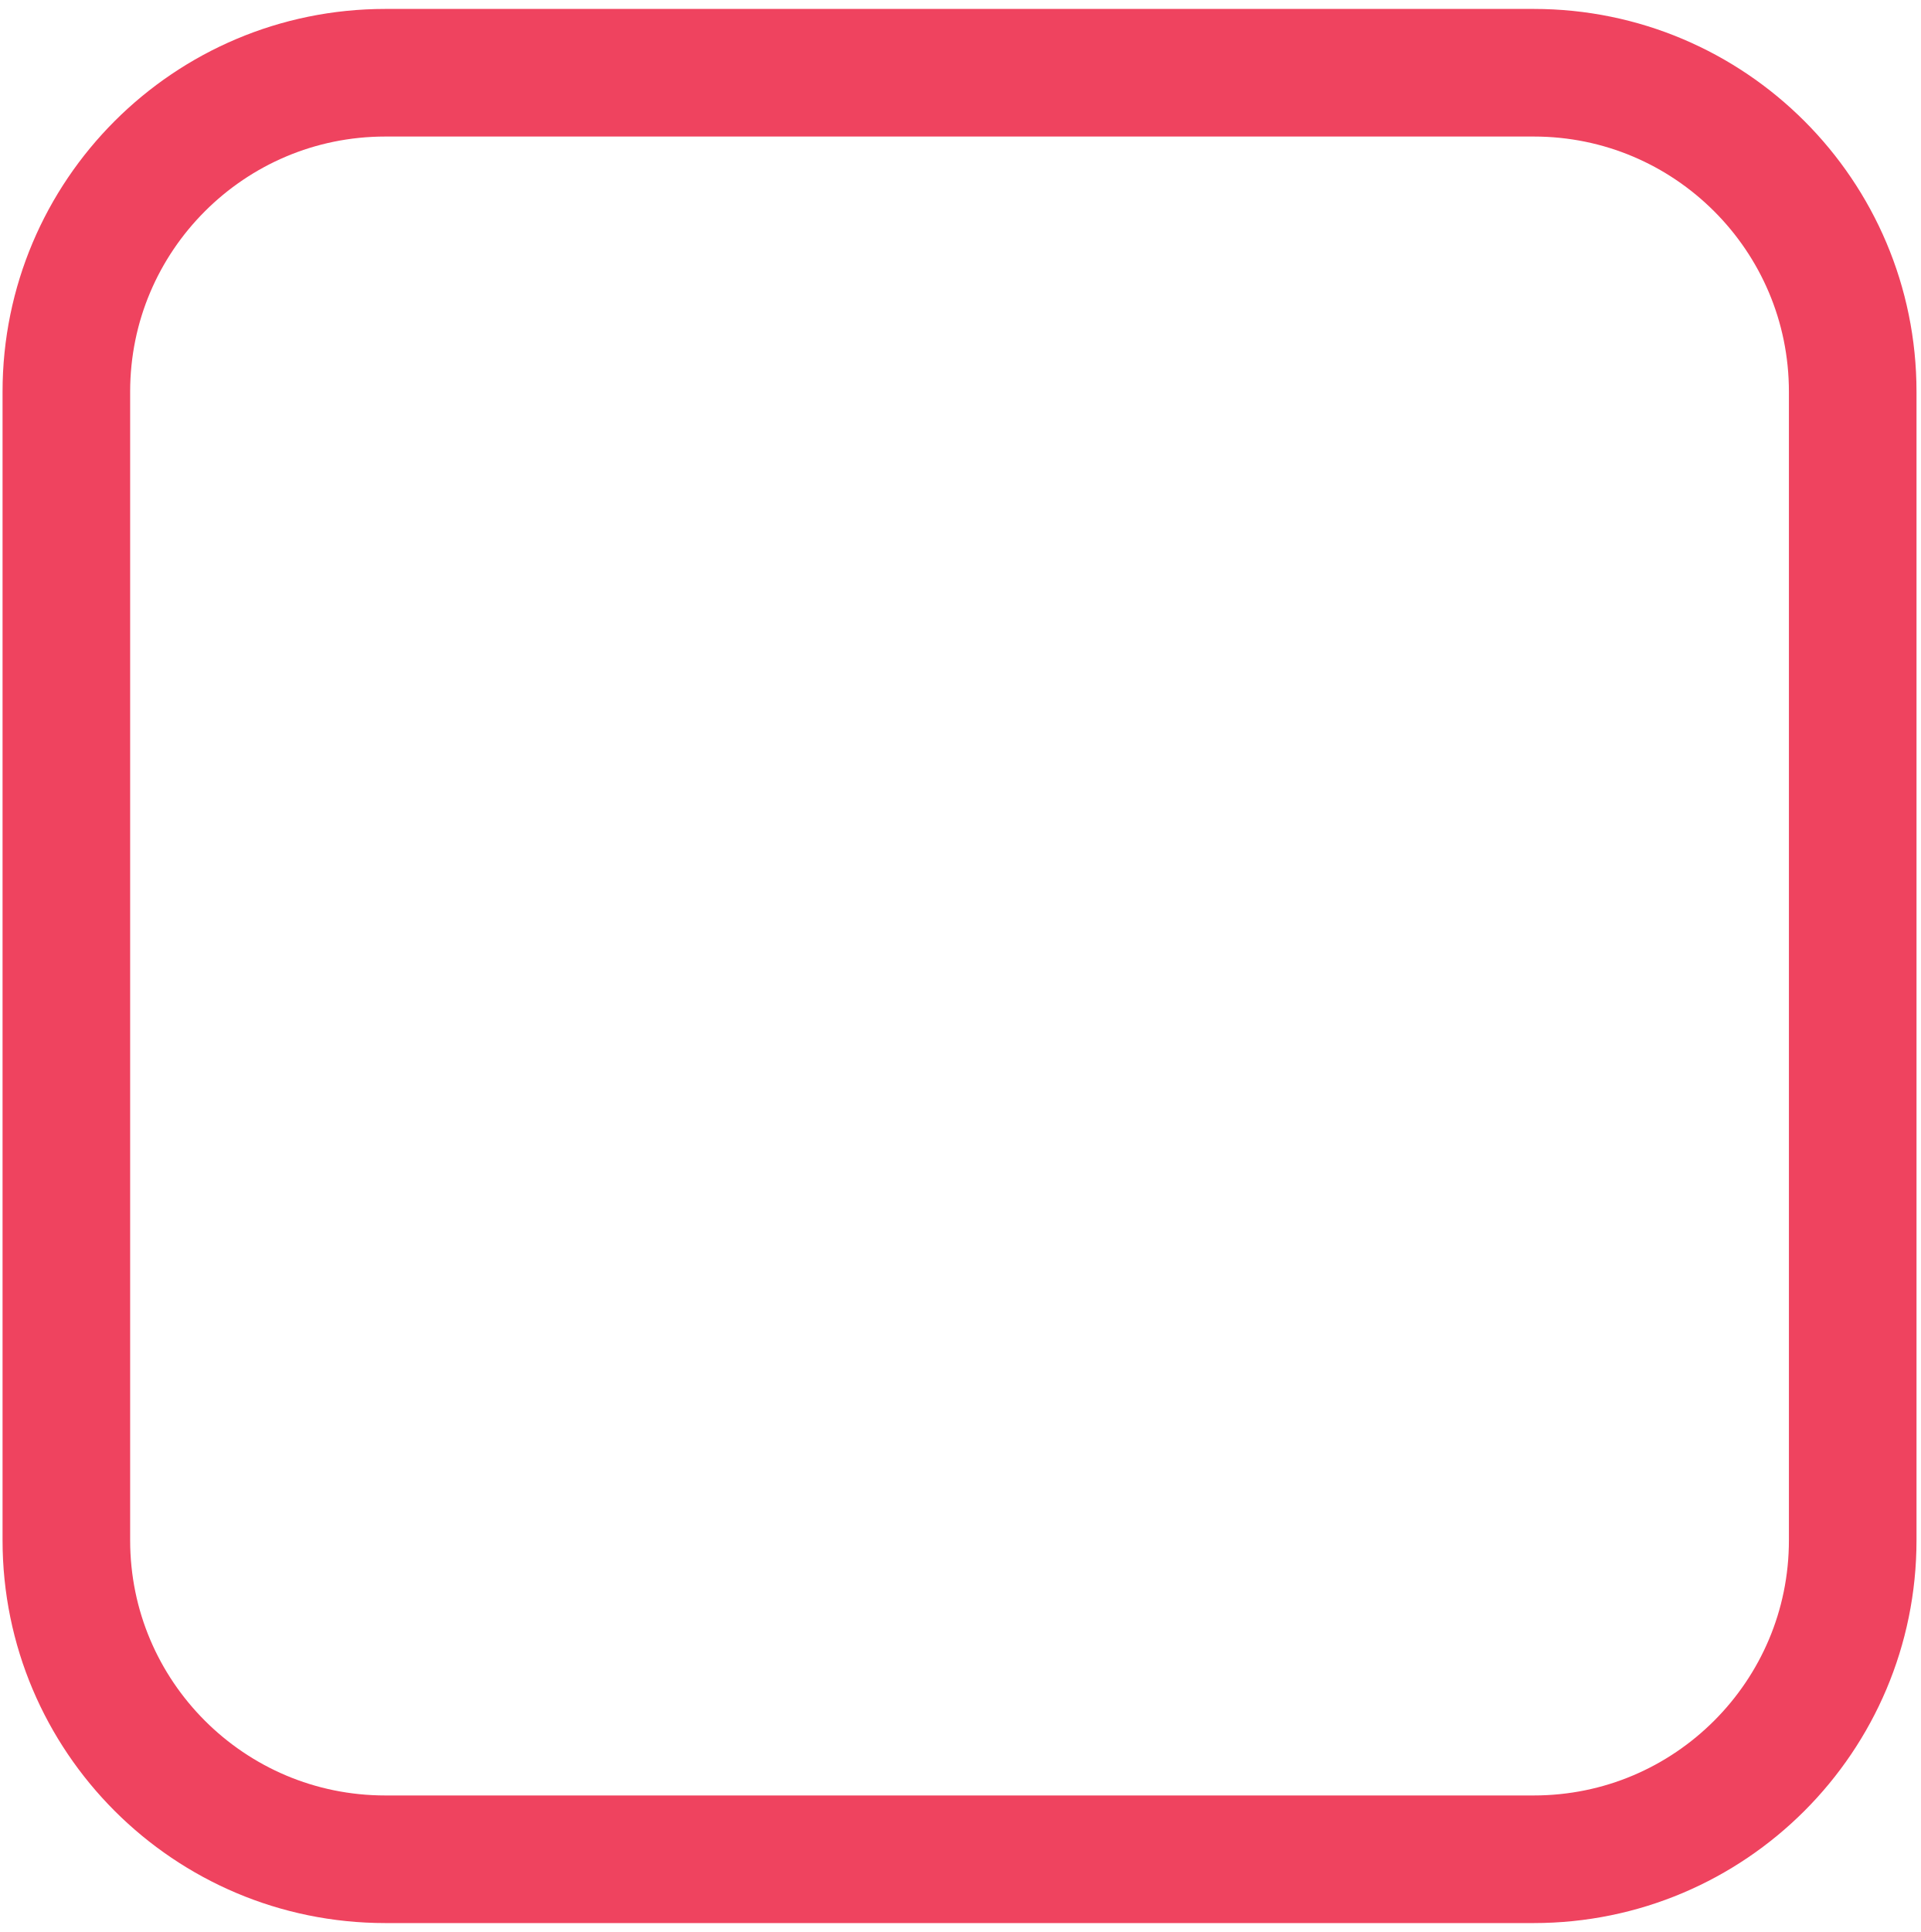
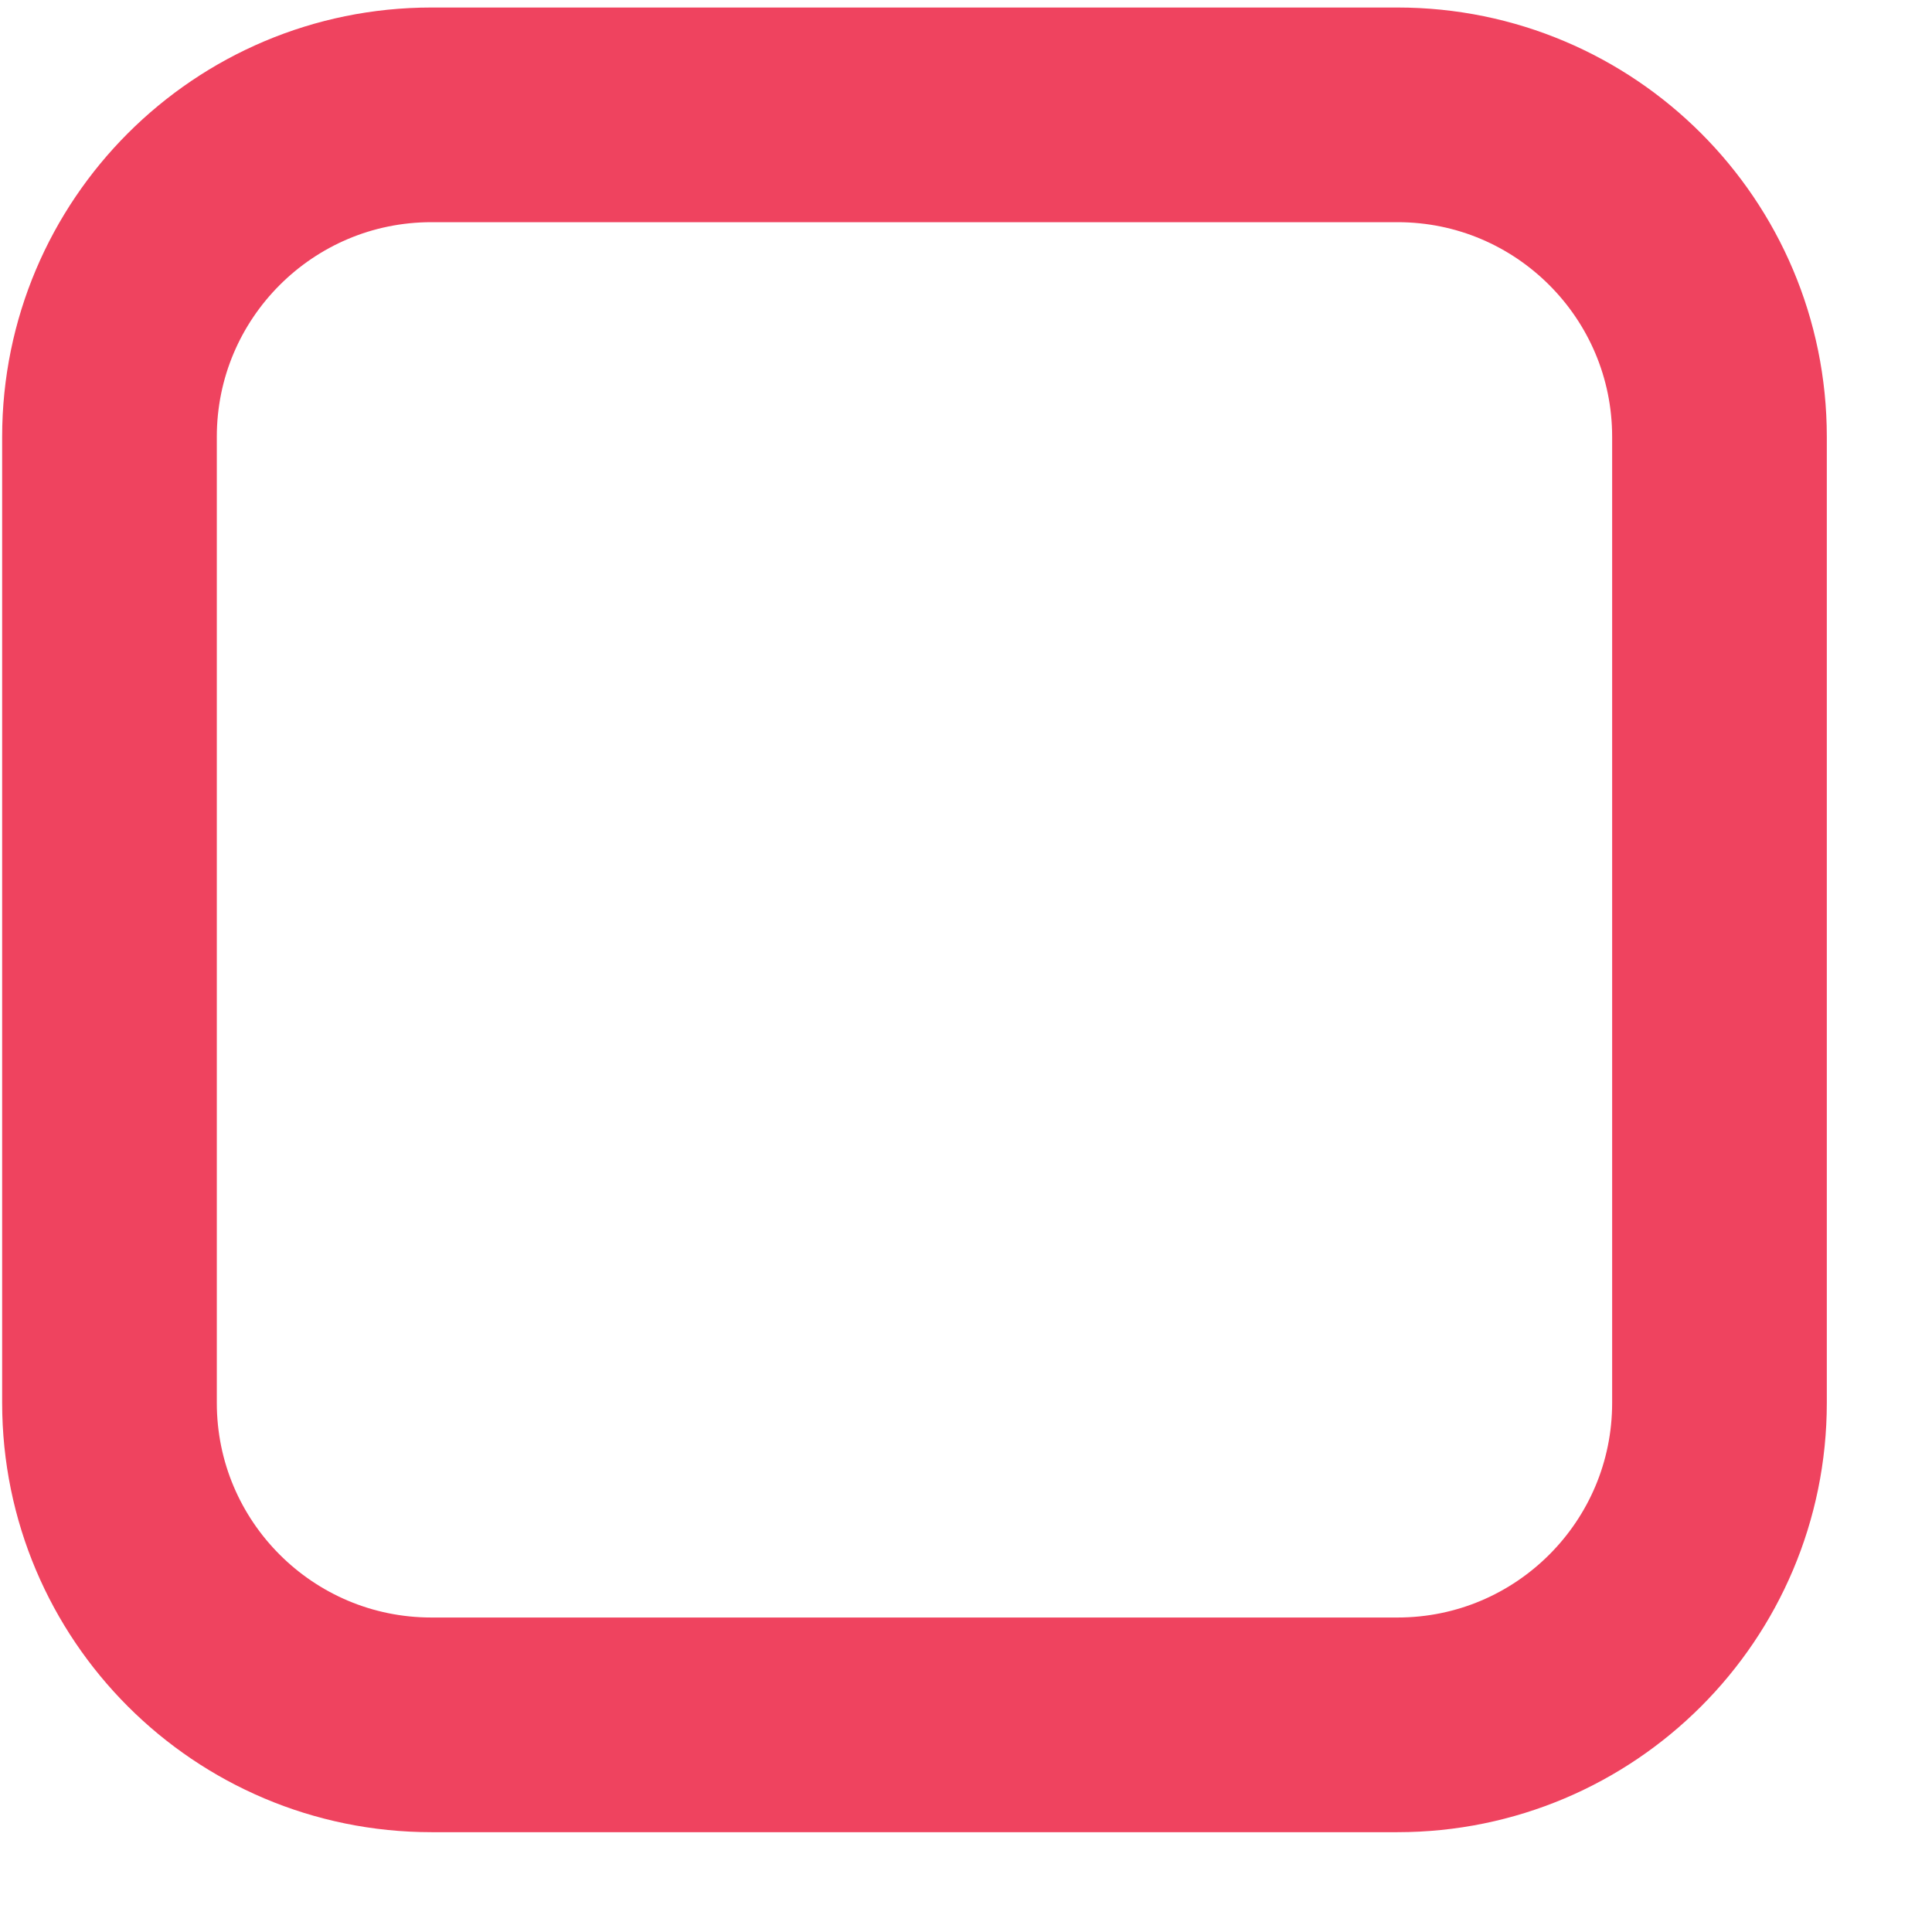
- <svg xmlns="http://www.w3.org/2000/svg" id="Layer_1" data-name="Layer 1" viewBox="0 0 15.05 15.14">
-   <defs>
-     <style>.cls-1,.cls-5{fill:none;}.cls-2{clip-path:url(#clip-path);}.cls-3{clip-path:url(#clip-path-2);}.cls-4{clip-path:url(#clip-path-3);}.cls-5{stroke:#ef435f;stroke-miterlimit:10;stroke-width:2px;}</style>
-     <clipPath id="clip-path">
-       <rect class="cls-1" x="-19" y="0.13" width="15" height="15" rx="3" ry="3" />
-     </clipPath>
-     <clipPath id="clip-path-2">
-       <rect class="cls-1" x="0.02" y="0.07" width="15" height="15" rx="3" ry="3" />
-     </clipPath>
-     <clipPath id="clip-path-3">
-       <rect class="cls-1" x="-417.98" y="-522.93" width="1000" height="715" />
-     </clipPath>
-   </defs>
-   <g class="cls-3">
-     <g class="cls-4">
-       <rect class="cls-5" x="0.02" y="0.07" width="15" height="15" rx="3" ry="3" />
+ <svg xmlns="http://www.w3.org/2000/svg" width="18px" height="18px" viewBox="0 0 18 18" version="1.1">
+   <g id="Page-1" stroke="none" stroke-width="1" fill="none" fill-rule="evenodd">
+     <g id="Check_icons-02" transform="translate(1, 1)" stroke="#EF435F" stroke-width="2">
+       <rect id="Rectangle" x="0.02" y="0.07" width="15" height="15" rx="3" />
    </g>
  </g>
</svg>
